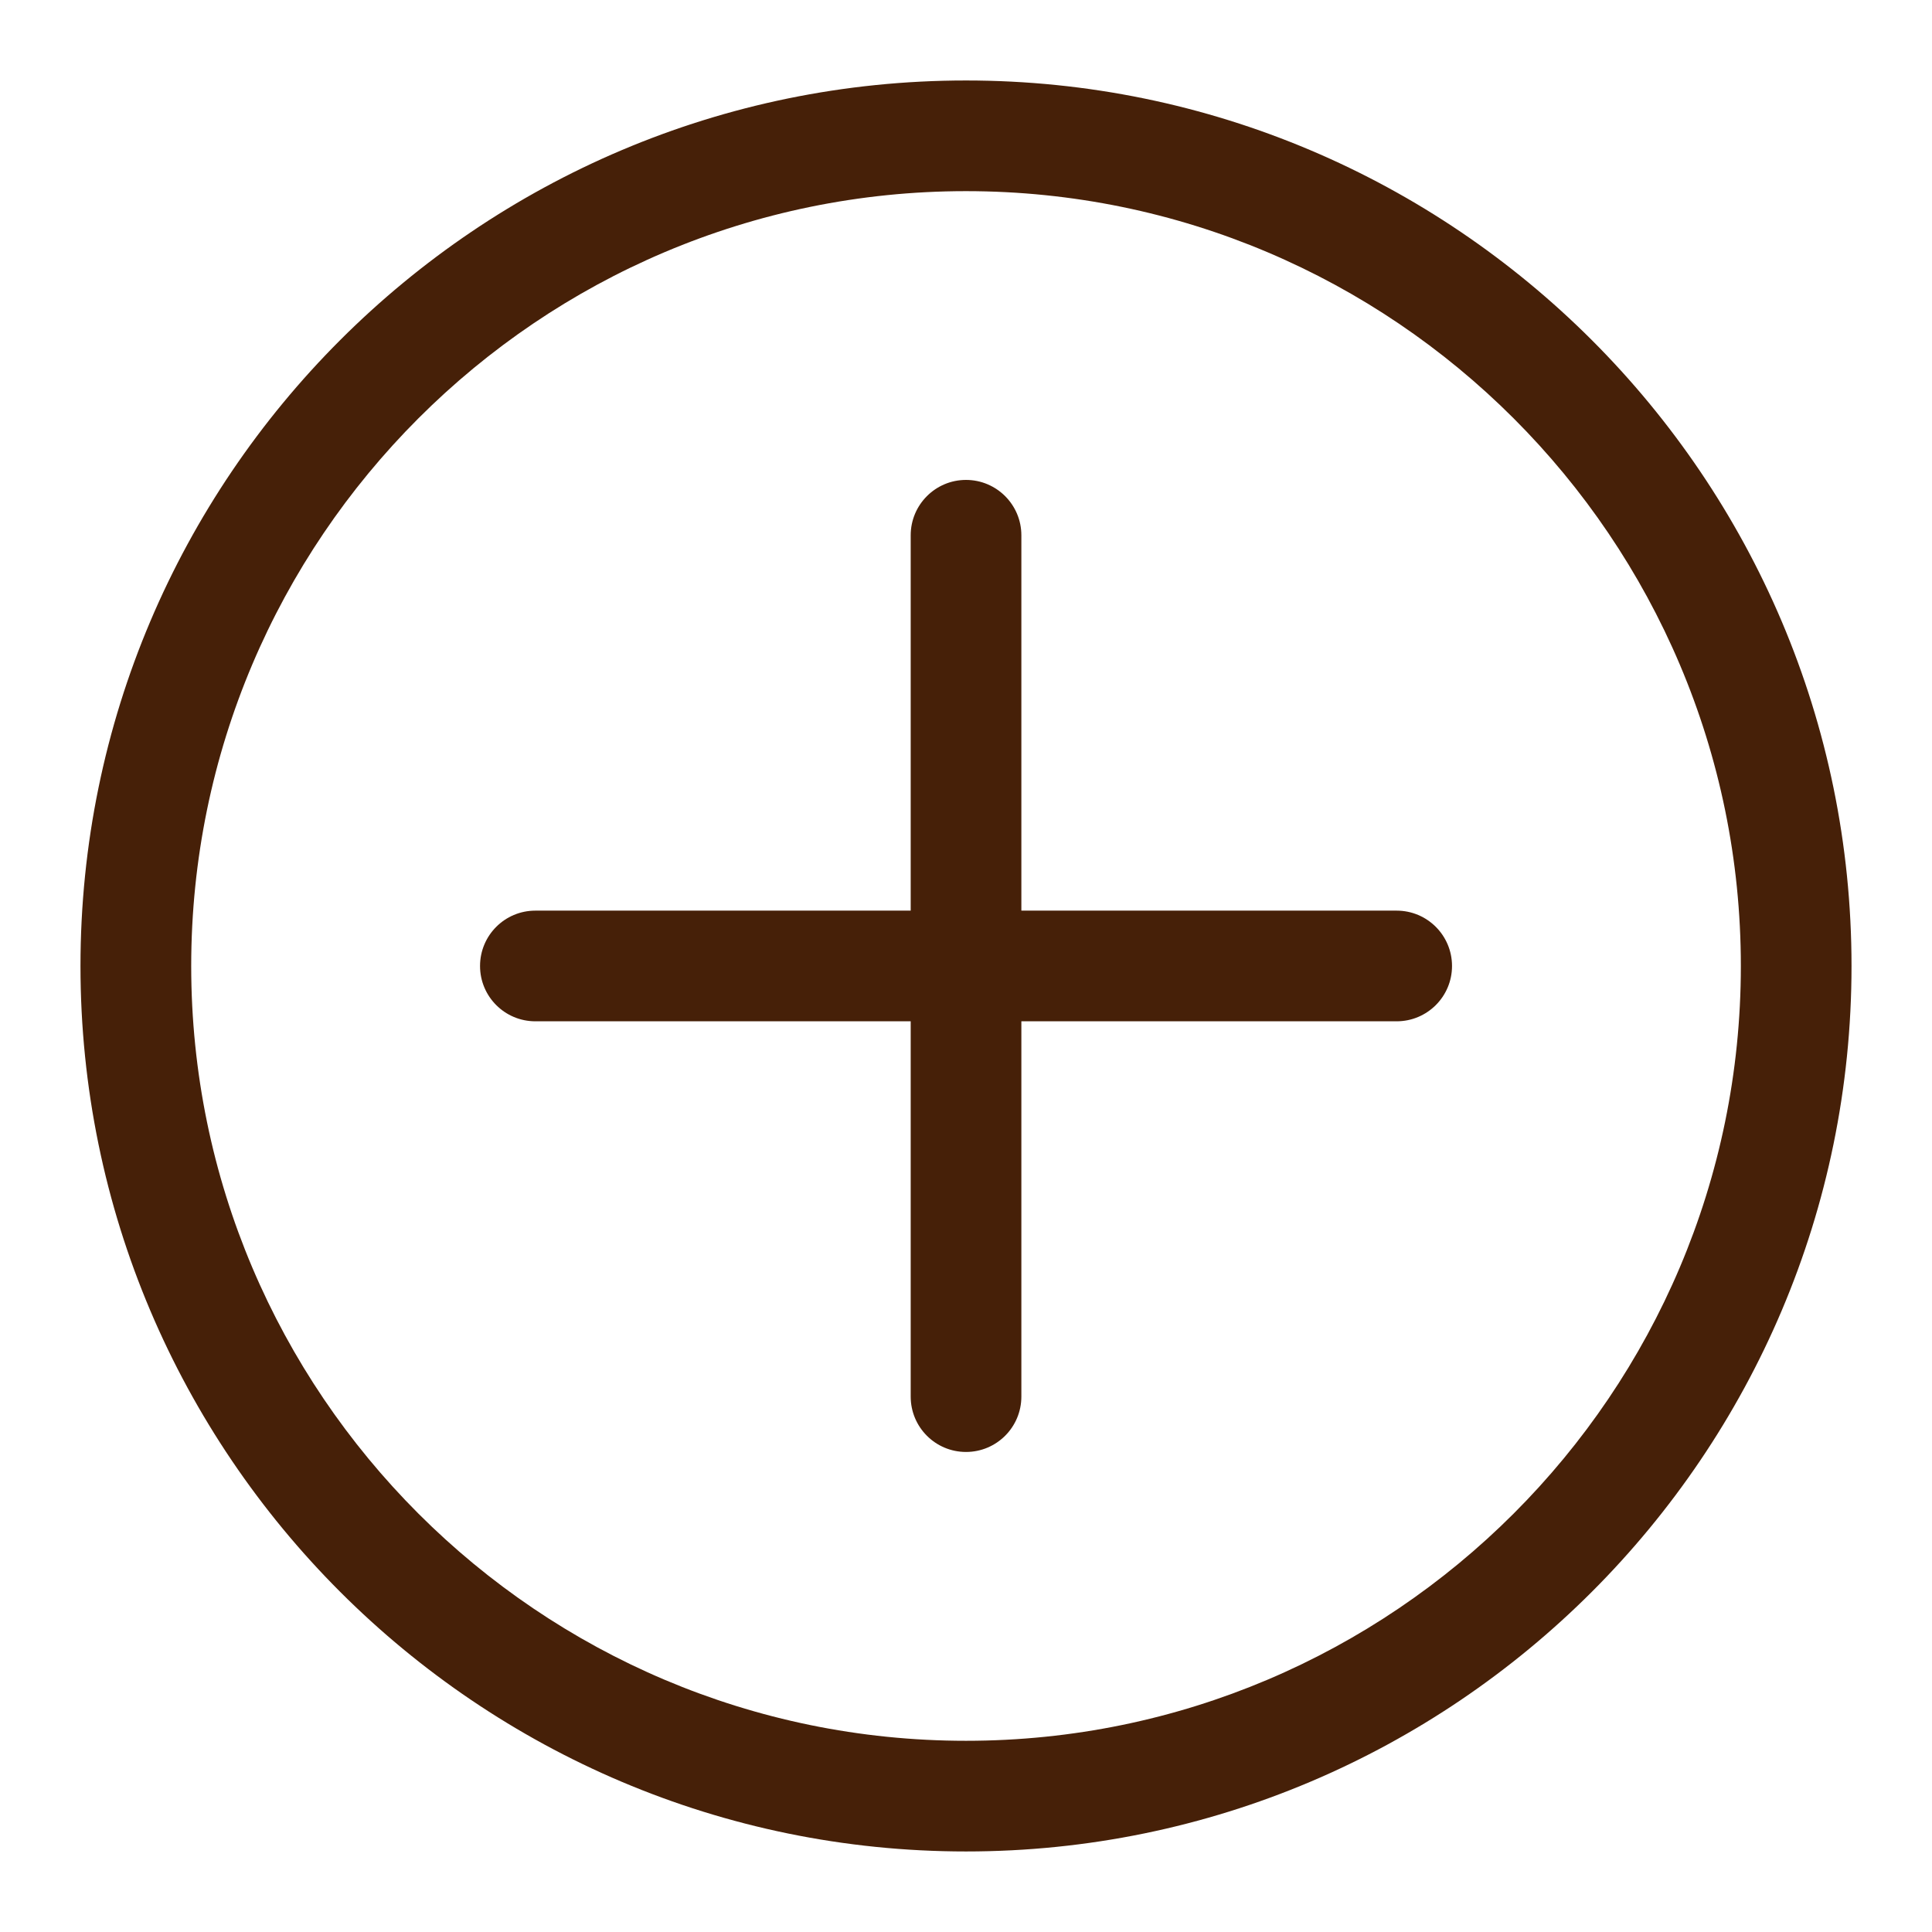
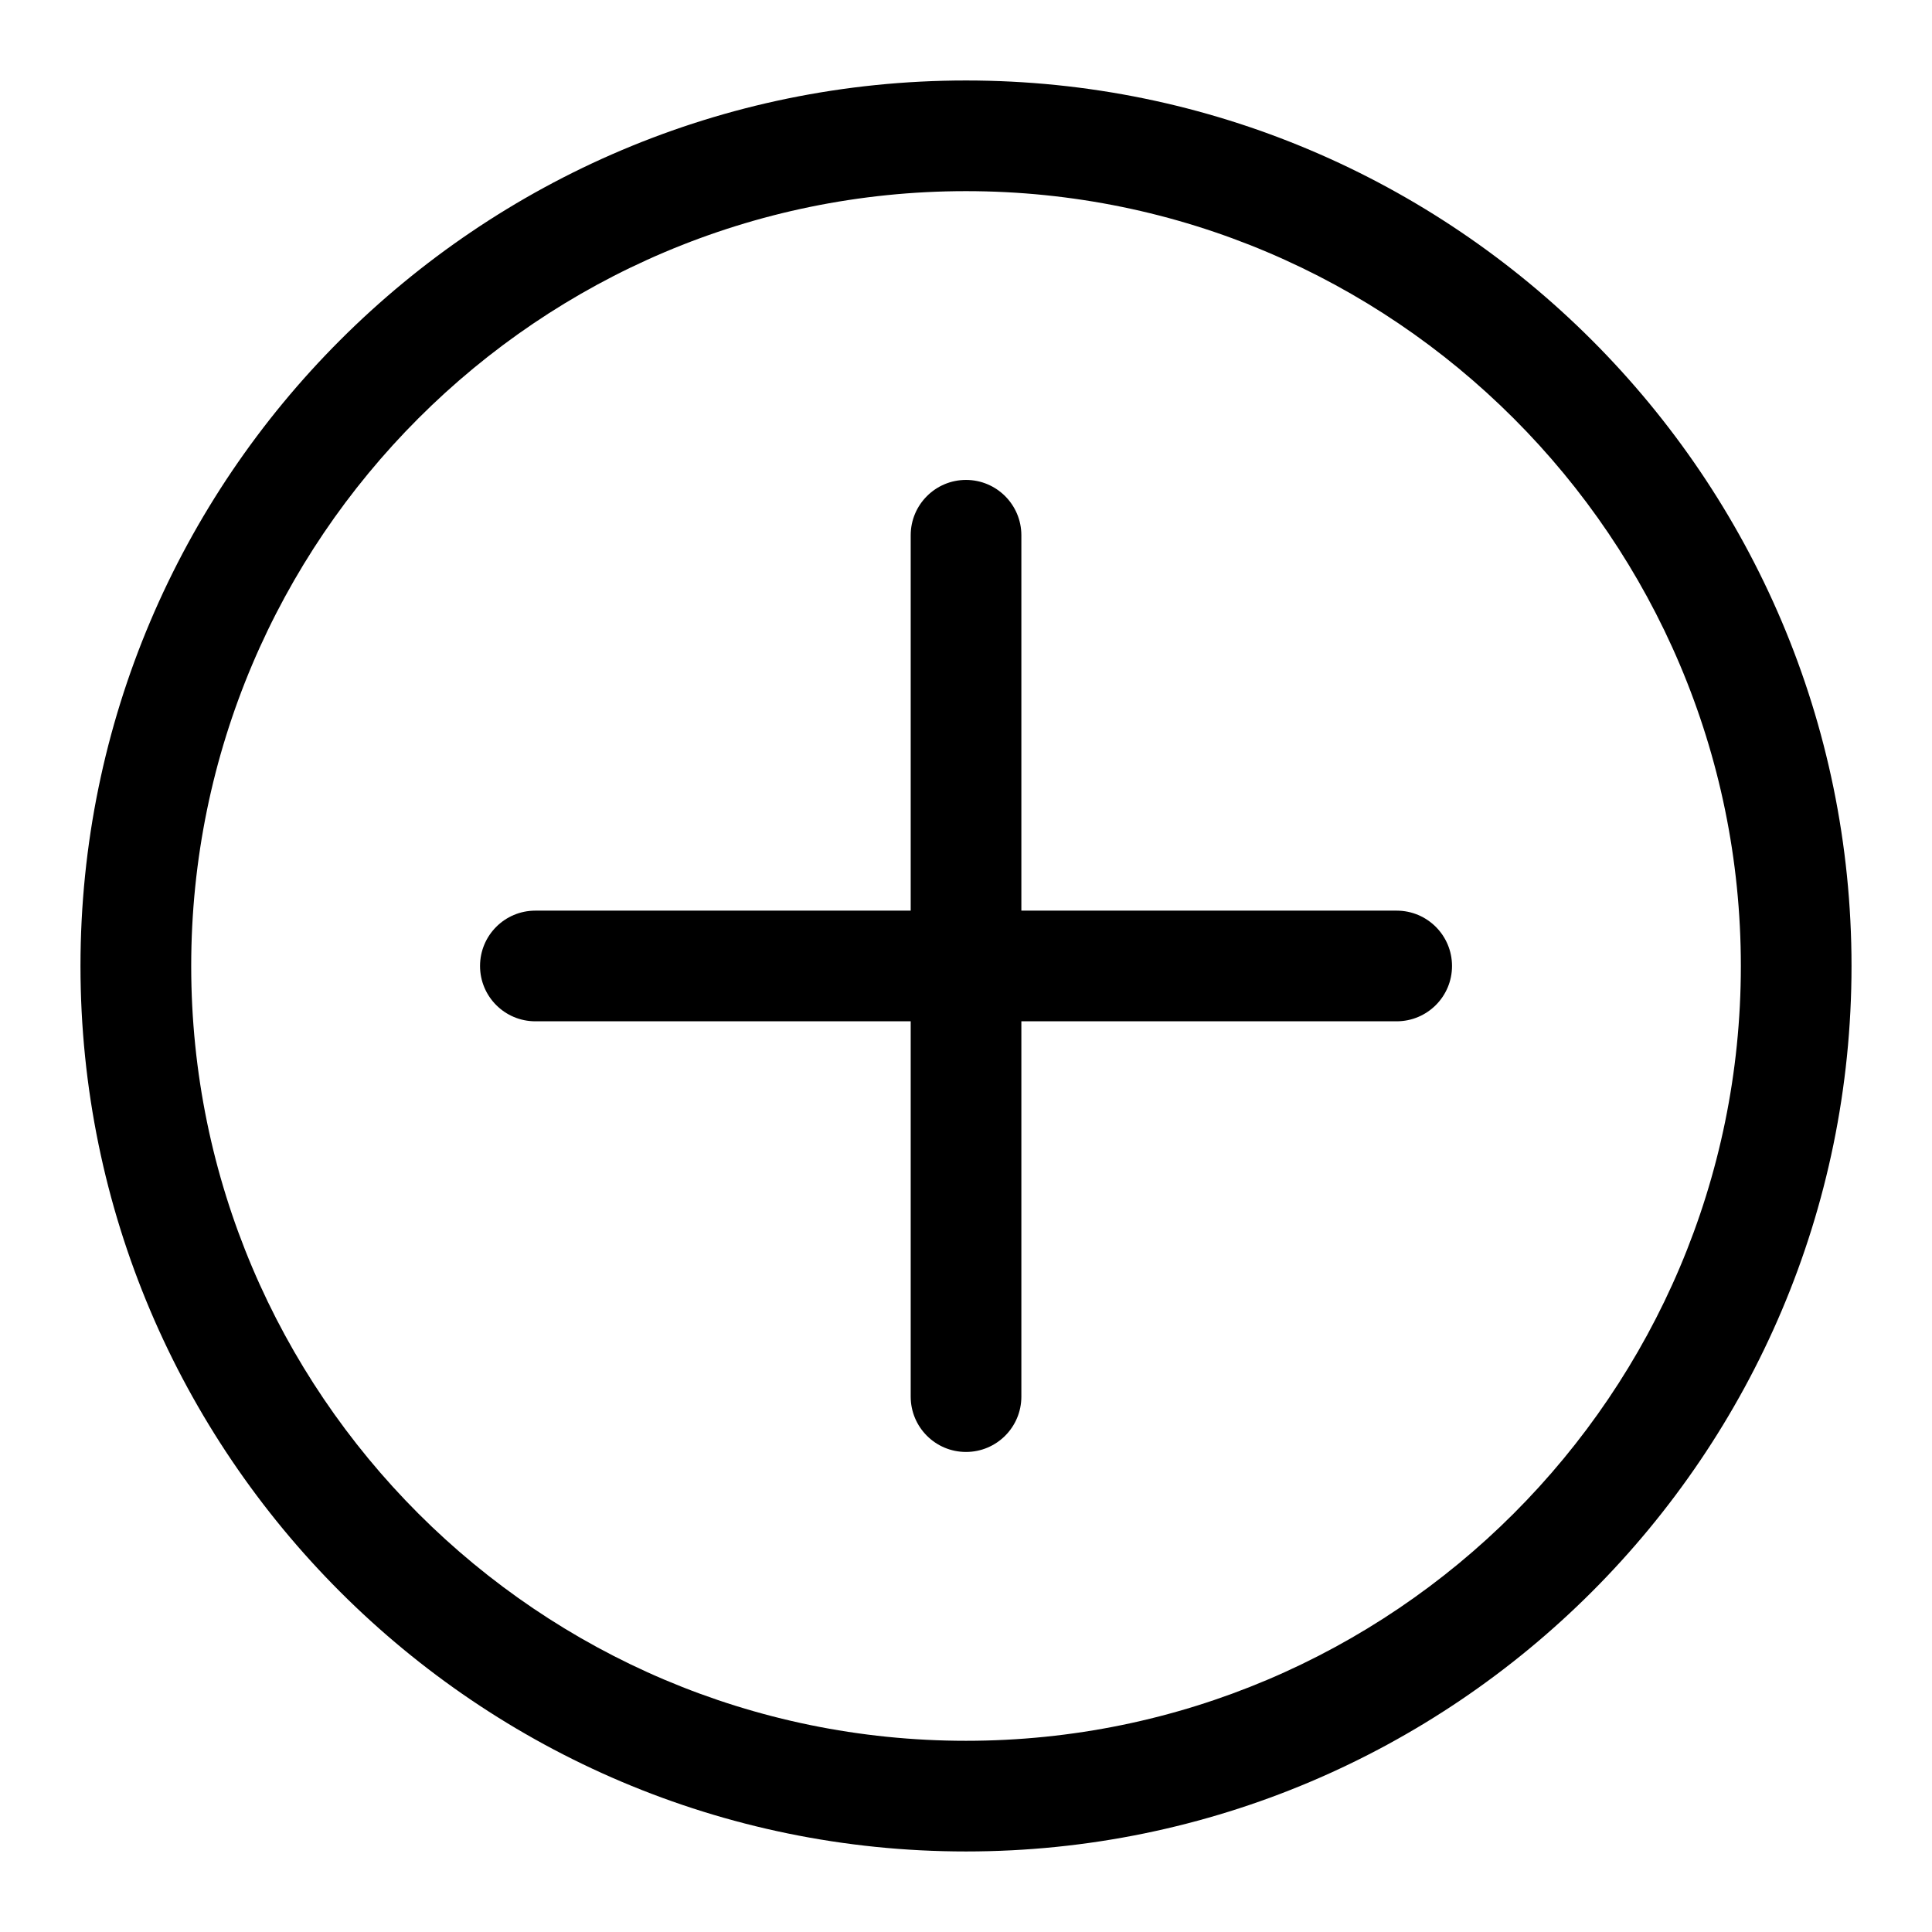
<svg xmlns="http://www.w3.org/2000/svg" width="32" height="32" viewBox="0 0 32 32" fill="none">
-   <path d="M16 30.666C7.913 30.666 1.333 24.087 1.333 16C1.333 7.912 7.913 1.333 16 1.333C24.087 1.333 30.667 7.912 30.667 16C30.667 24.087 24.087 30.666 16 30.666ZM16 3.166C8.924 3.166 3.167 8.923 3.167 16C3.167 23.076 8.924 28.833 16 28.833C23.076 28.833 28.834 23.076 28.834 16C28.834 8.923 23.076 3.166 16 3.166Z" fill="#462008" />
-   <path d="M23.133 16.916H8.867C8.361 16.916 7.951 16.506 7.951 16C7.951 15.493 8.361 15.083 8.867 15.083H23.133C23.639 15.083 24.05 15.493 24.05 16C24.05 16.506 23.639 16.916 23.133 16.916Z" fill="#462008" />
-   <path d="M16 24.049C15.494 24.049 15.084 23.639 15.084 23.132V8.866C15.084 8.36 15.494 7.949 16 7.949C16.506 7.949 16.917 8.36 16.917 8.866V23.132C16.917 23.639 16.506 24.049 16 24.049Z" fill="#462008" />
+   <path d="M16 30.666C7.913 30.666 1.333 24.087 1.333 16C1.333 7.912 7.913 1.333 16 1.333C24.087 1.333 30.667 7.912 30.667 16C30.667 24.087 24.087 30.666 16 30.666ZM16 3.166C8.924 3.166 3.167 8.923 3.167 16C3.167 23.076 8.924 28.833 16 28.833C23.076 28.833 28.834 23.076 28.834 16C28.834 8.923 23.076 3.166 16 3.166Z" fill="currentColor" />
+   <path d="M23.133 16.916H8.867C8.361 16.916 7.951 16.506 7.951 16C7.951 15.493 8.361 15.083 8.867 15.083H23.133C23.639 15.083 24.05 15.493 24.05 16C24.05 16.506 23.639 16.916 23.133 16.916Z" fill="currentColor" />
+   <path d="M16 24.049C15.494 24.049 15.084 23.639 15.084 23.132V8.866C15.084 8.36 15.494 7.949 16 7.949C16.506 7.949 16.917 8.36 16.917 8.866V23.132C16.917 23.639 16.506 24.049 16 24.049Z" fill="currentColor" />
</svg>
